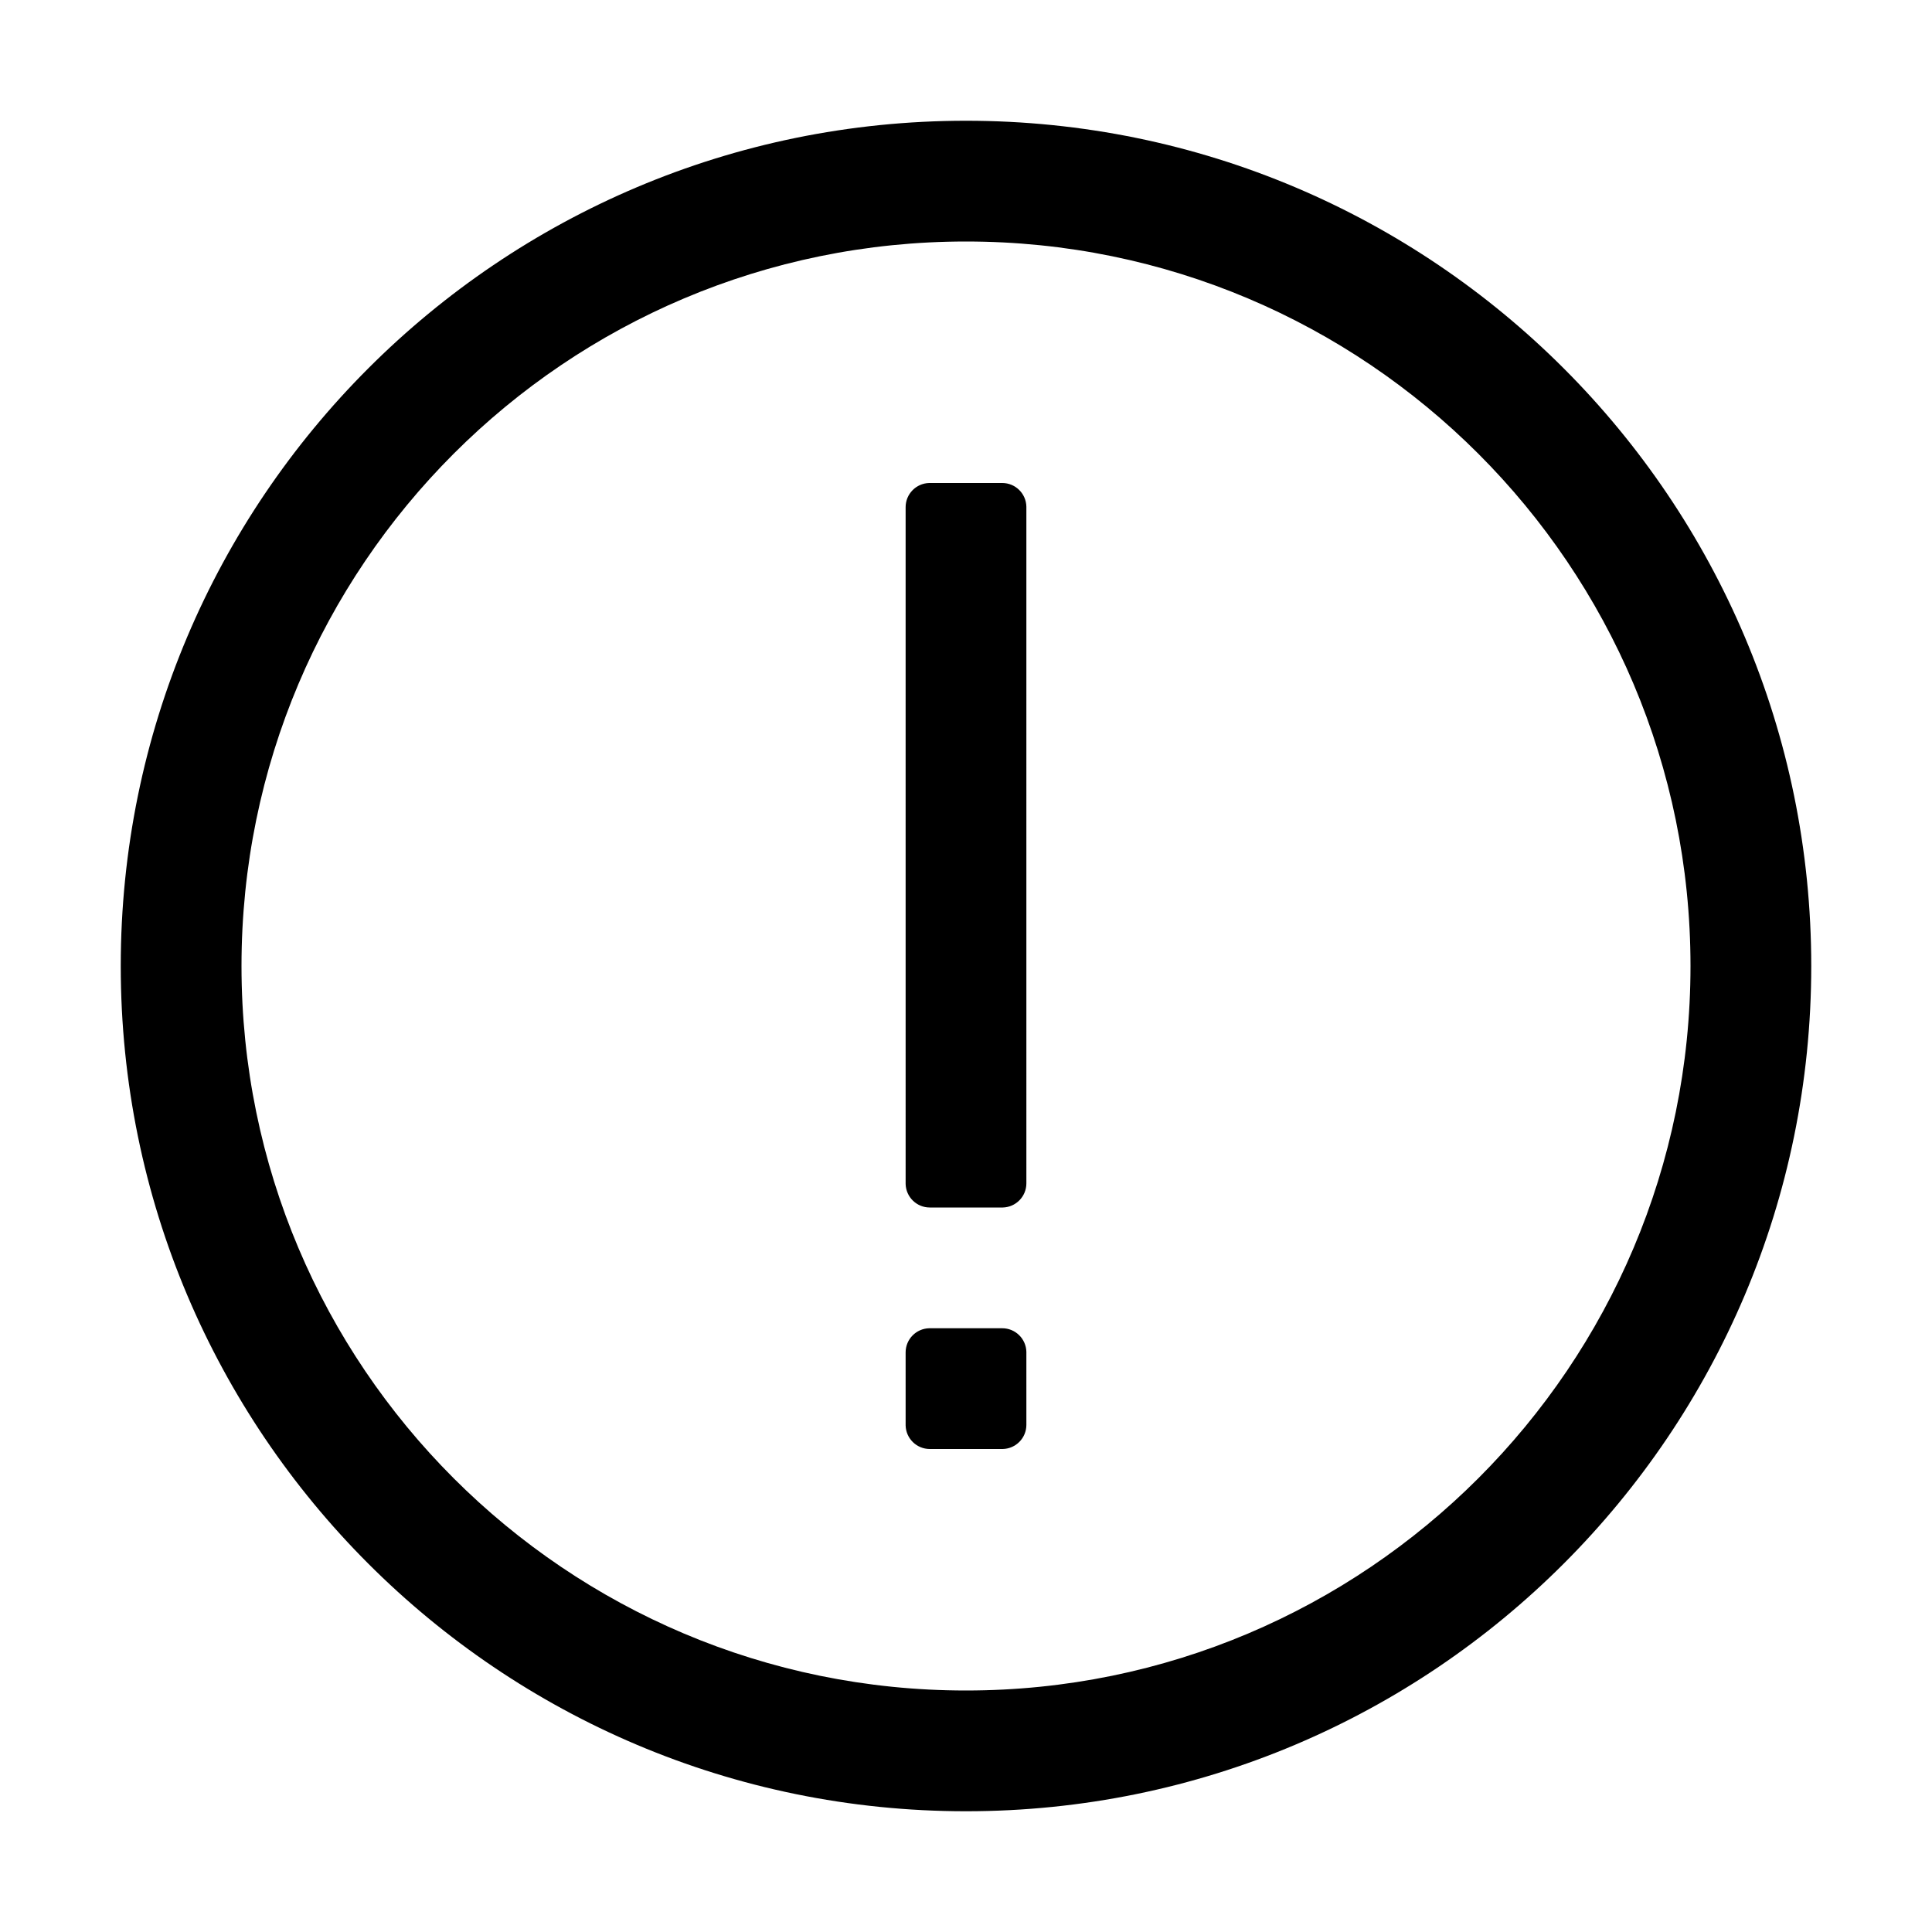
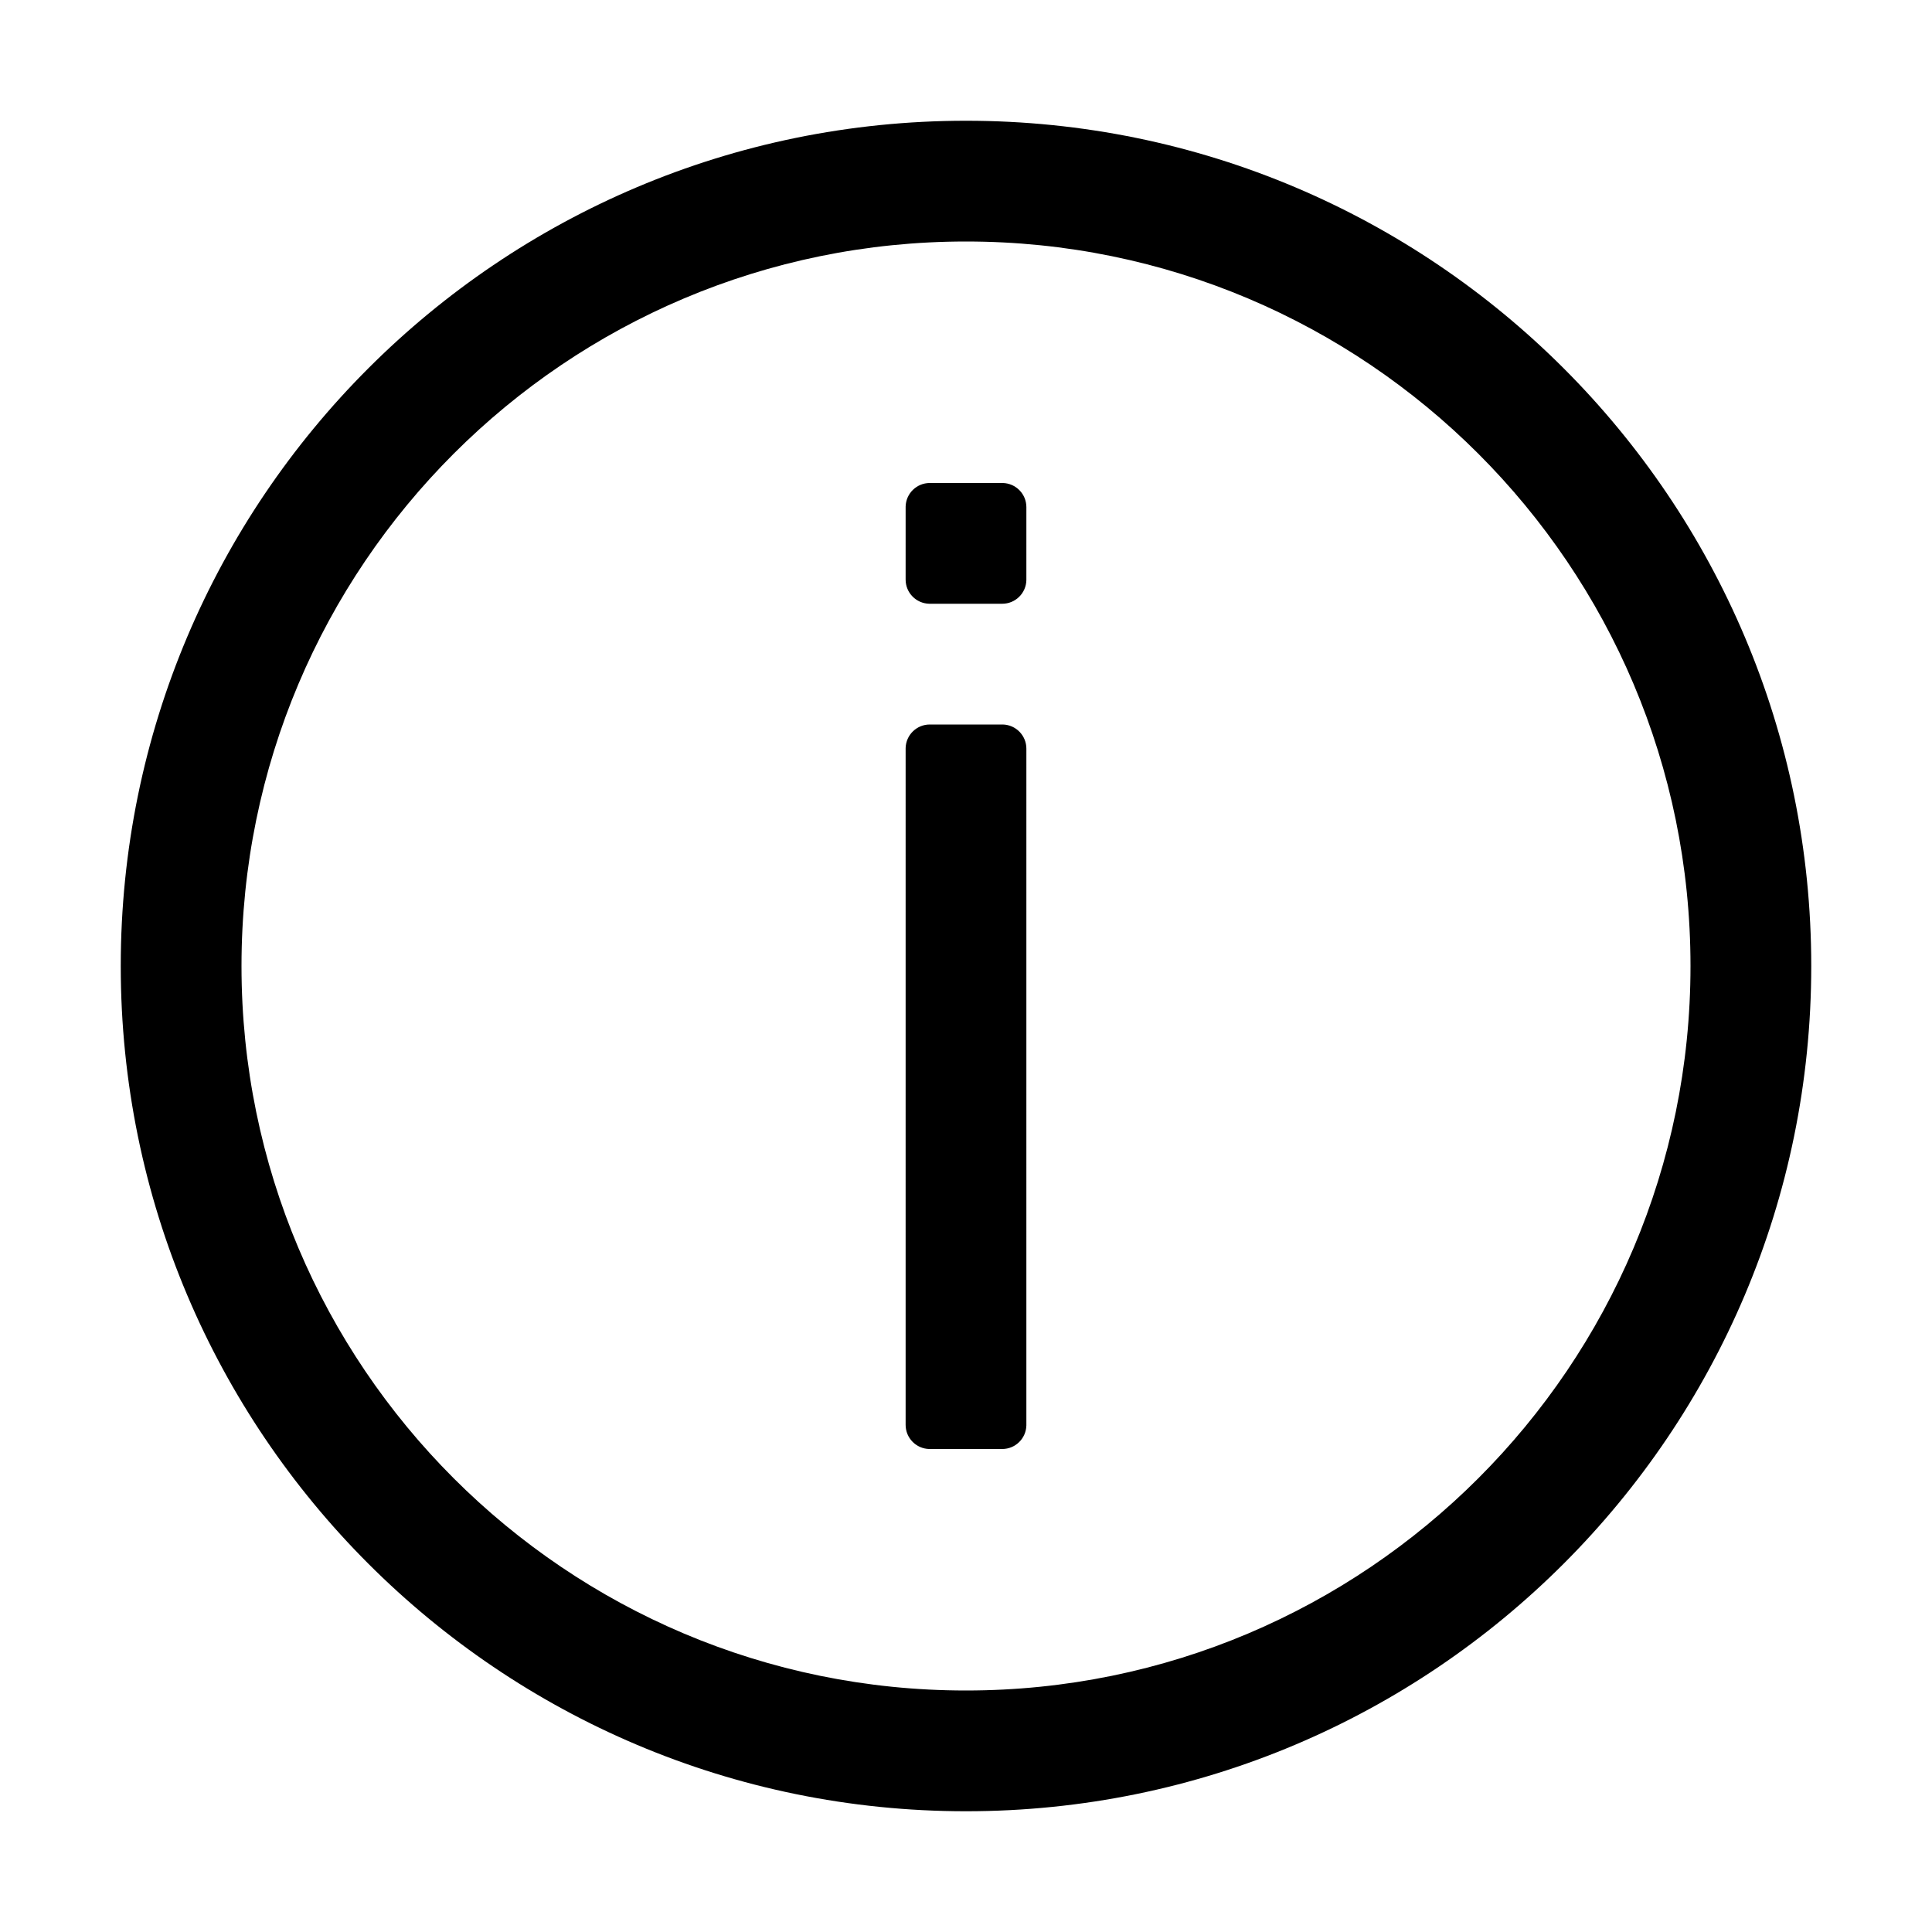
<svg viewBox="0 0 1024 1024" focusable="false">
-   <path d="M512 64c247.424 0 448 200.576 448 448S759.424 960 512 960 64 759.424 64 512 264.576 64 512 64Zm0 64c-212.077 0-384 171.923-384 384s171.923 384 384 384 384-171.923 384-384-171.923-384-384-384Zm19.2 576c6.967 0 12.634 5.566 12.796 12.493L544 755.2c0 6.967-5.566 12.634-12.493 12.796L492.8 768c-6.967 0-12.634-5.566-12.796-12.493L480 716.8c0-6.967 5.566-12.634 12.493-12.796L531.2 704Zm0-448c6.967 0 12.634 5.566 12.796 12.493L544 627.2c0 6.967-5.566 12.634-12.493 12.8H492.8c-6.967 0-12.634-5.566-12.796-12.493L480 268.8c0-6.967 5.566-12.634 12.493-12.8H531.2Z" />
+   <path d="M512 960c247.424 0 448-200.576 448-448S759.424 64 512 64 64 264.576 64 512s200.576 448 448 448Zm0-64c-212.077 0-384-171.923-384-384s171.923-384 384-384 384 171.923 384 384-171.923 384-384 384Zm19.2-576c6.967 0 12.634-5.566 12.796-12.493L544 268.8c0-6.967-5.566-12.634-12.493-12.796L492.8 256c-6.967 0-12.634 5.566-12.796 12.493L480 307.2c0 6.967 5.566 12.634 12.493 12.796L531.2 320Zm0 448c6.967 0 12.634-5.566 12.796-12.493L544 396.8c0-6.967-5.566-12.634-12.493-12.8H492.8c-6.967 0-12.634 5.566-12.796 12.493L480 755.2c0 6.967 5.566 12.634 12.493 12.8H531.2Z" />
</svg>
